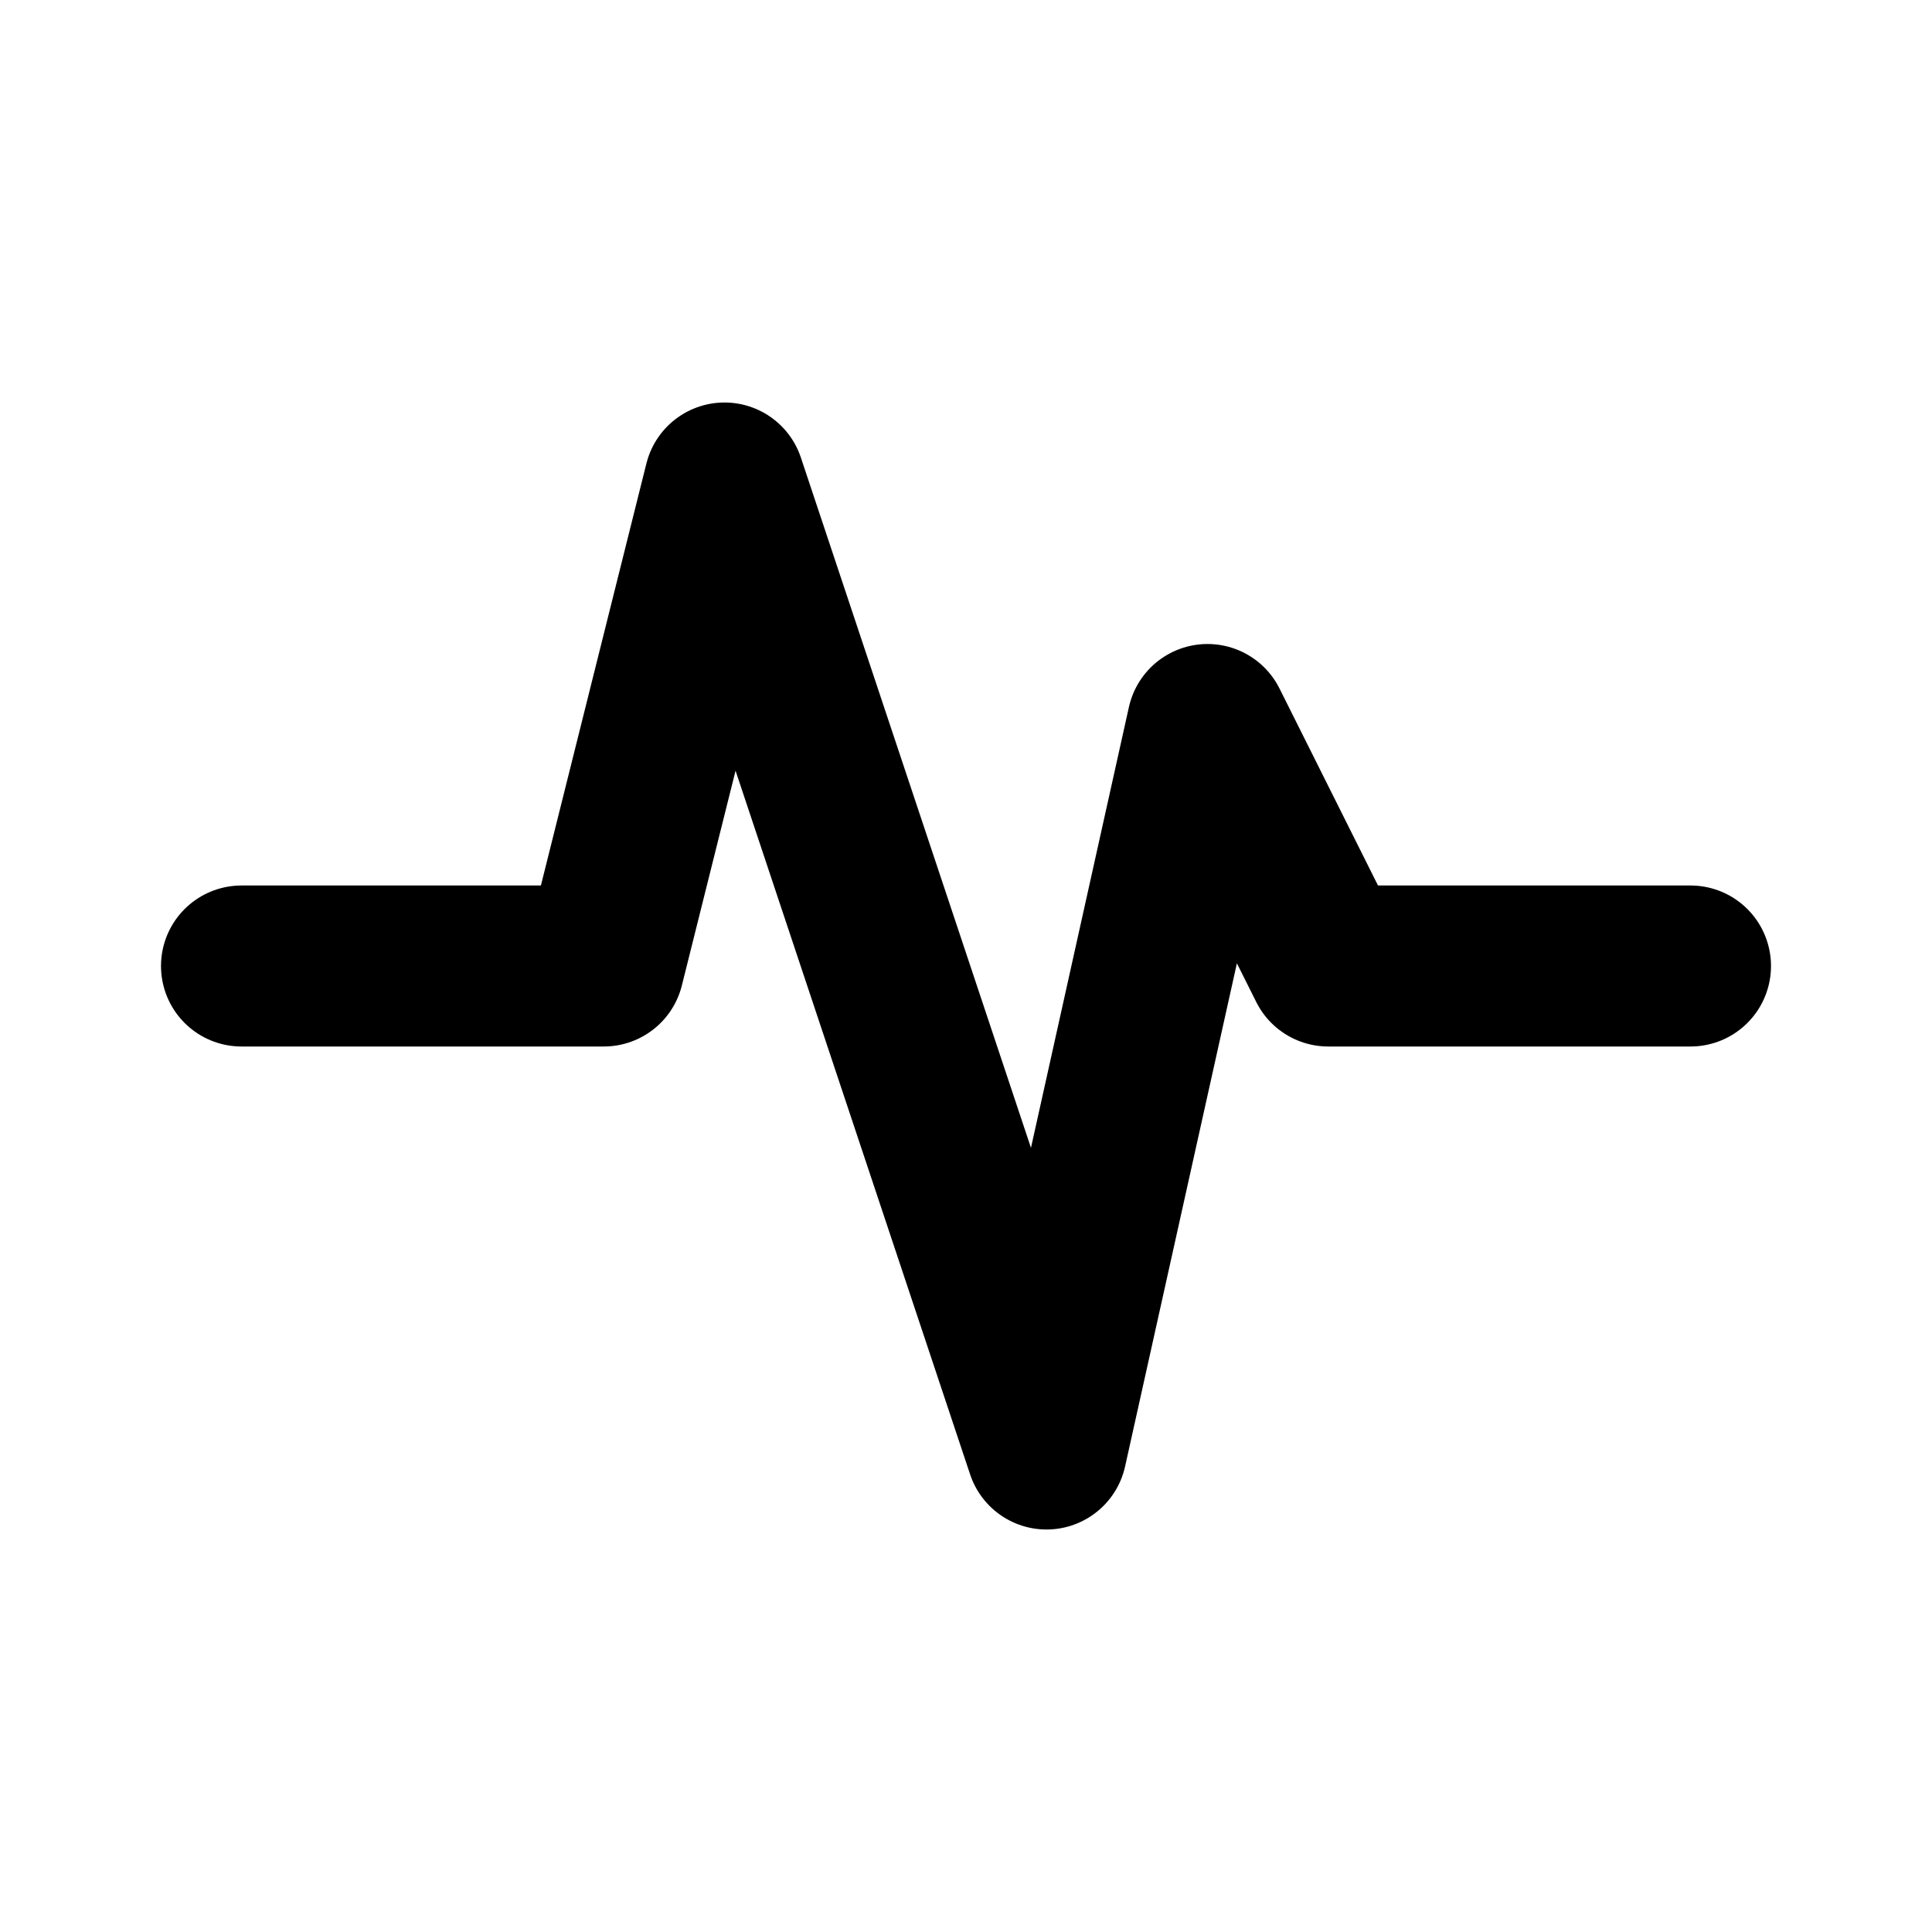
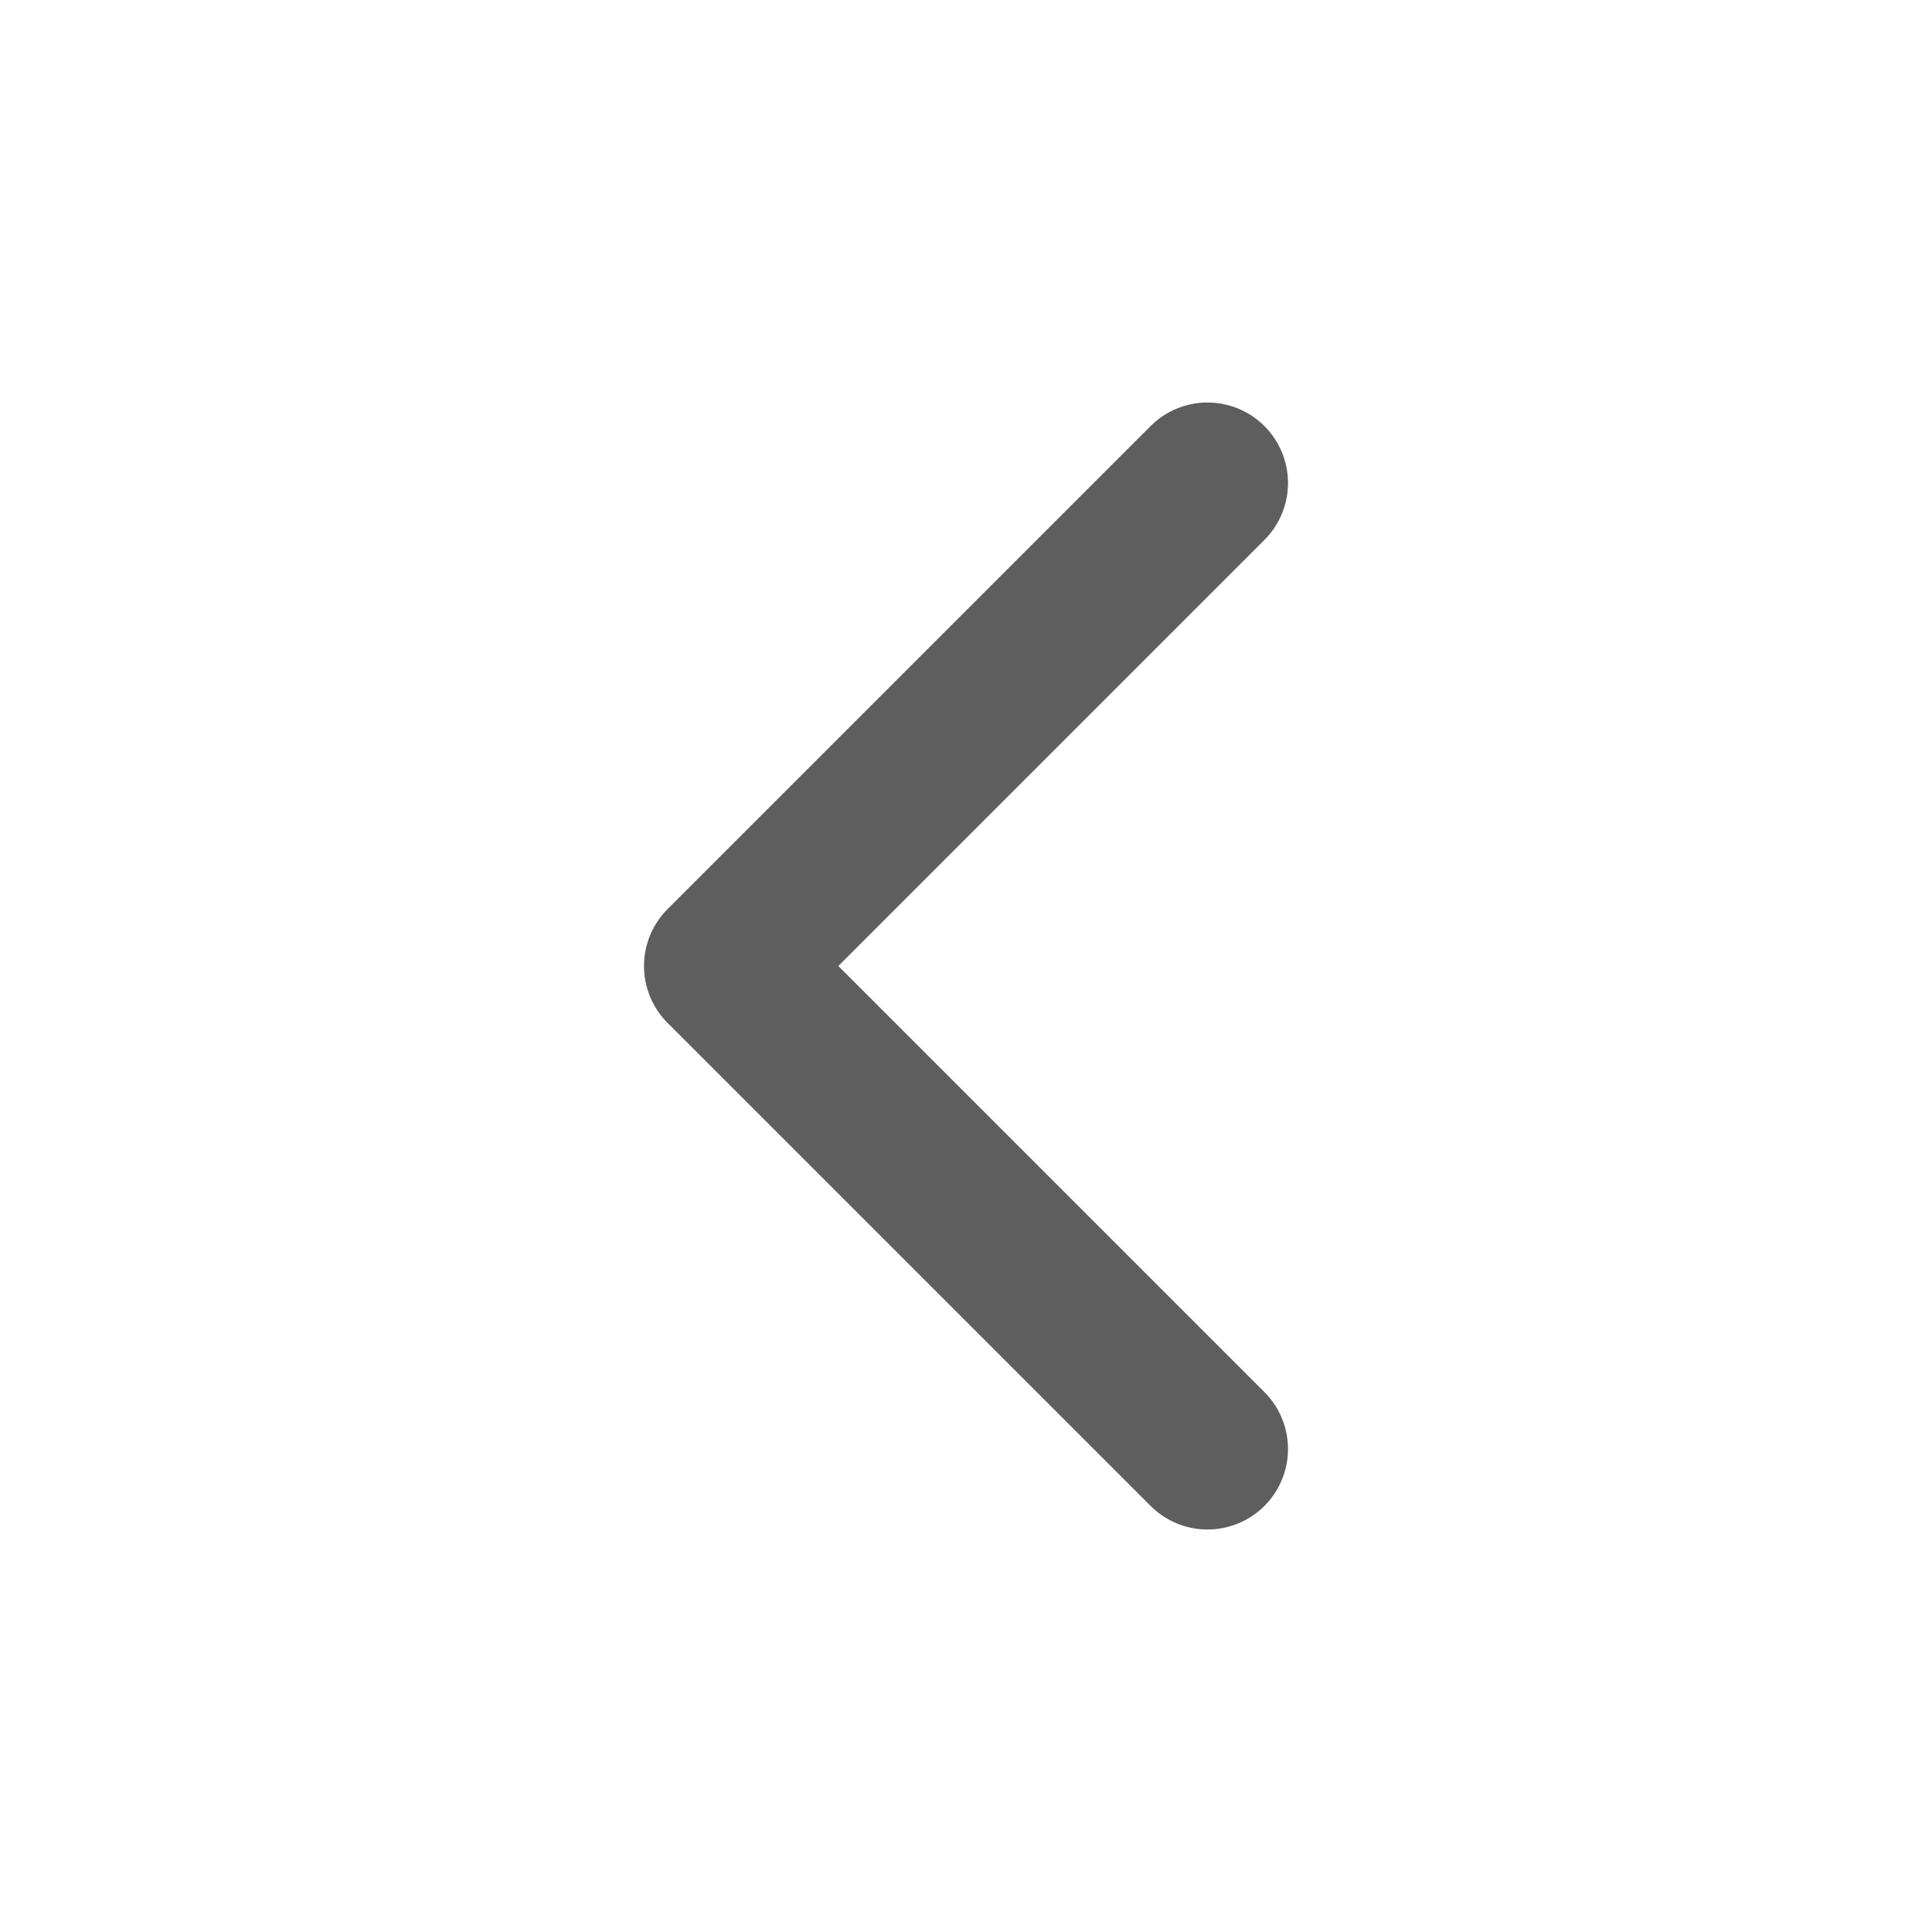
- <svg xmlns="http://www.w3.org/2000/svg" width="24" height="24" viewBox="0 0 24 24" fill="none" stroke="currentColor" stroke-width="2" stroke-linecap="round" stroke-linejoin="round">
-   <path d="M3 12h4.5l1.5 -6l4 12l2 -9l1.5 3h4.5" />
+ <svg xmlns="http://www.w3.org/2000/svg" width="24" height="24" viewBox="0 0 24 24" fill="none" stroke="#5E5E5E" stroke-width="2" stroke-linecap="round" stroke-linejoin="round">
+   <path d="M15 6l-6 6l6 6" />
</svg>
